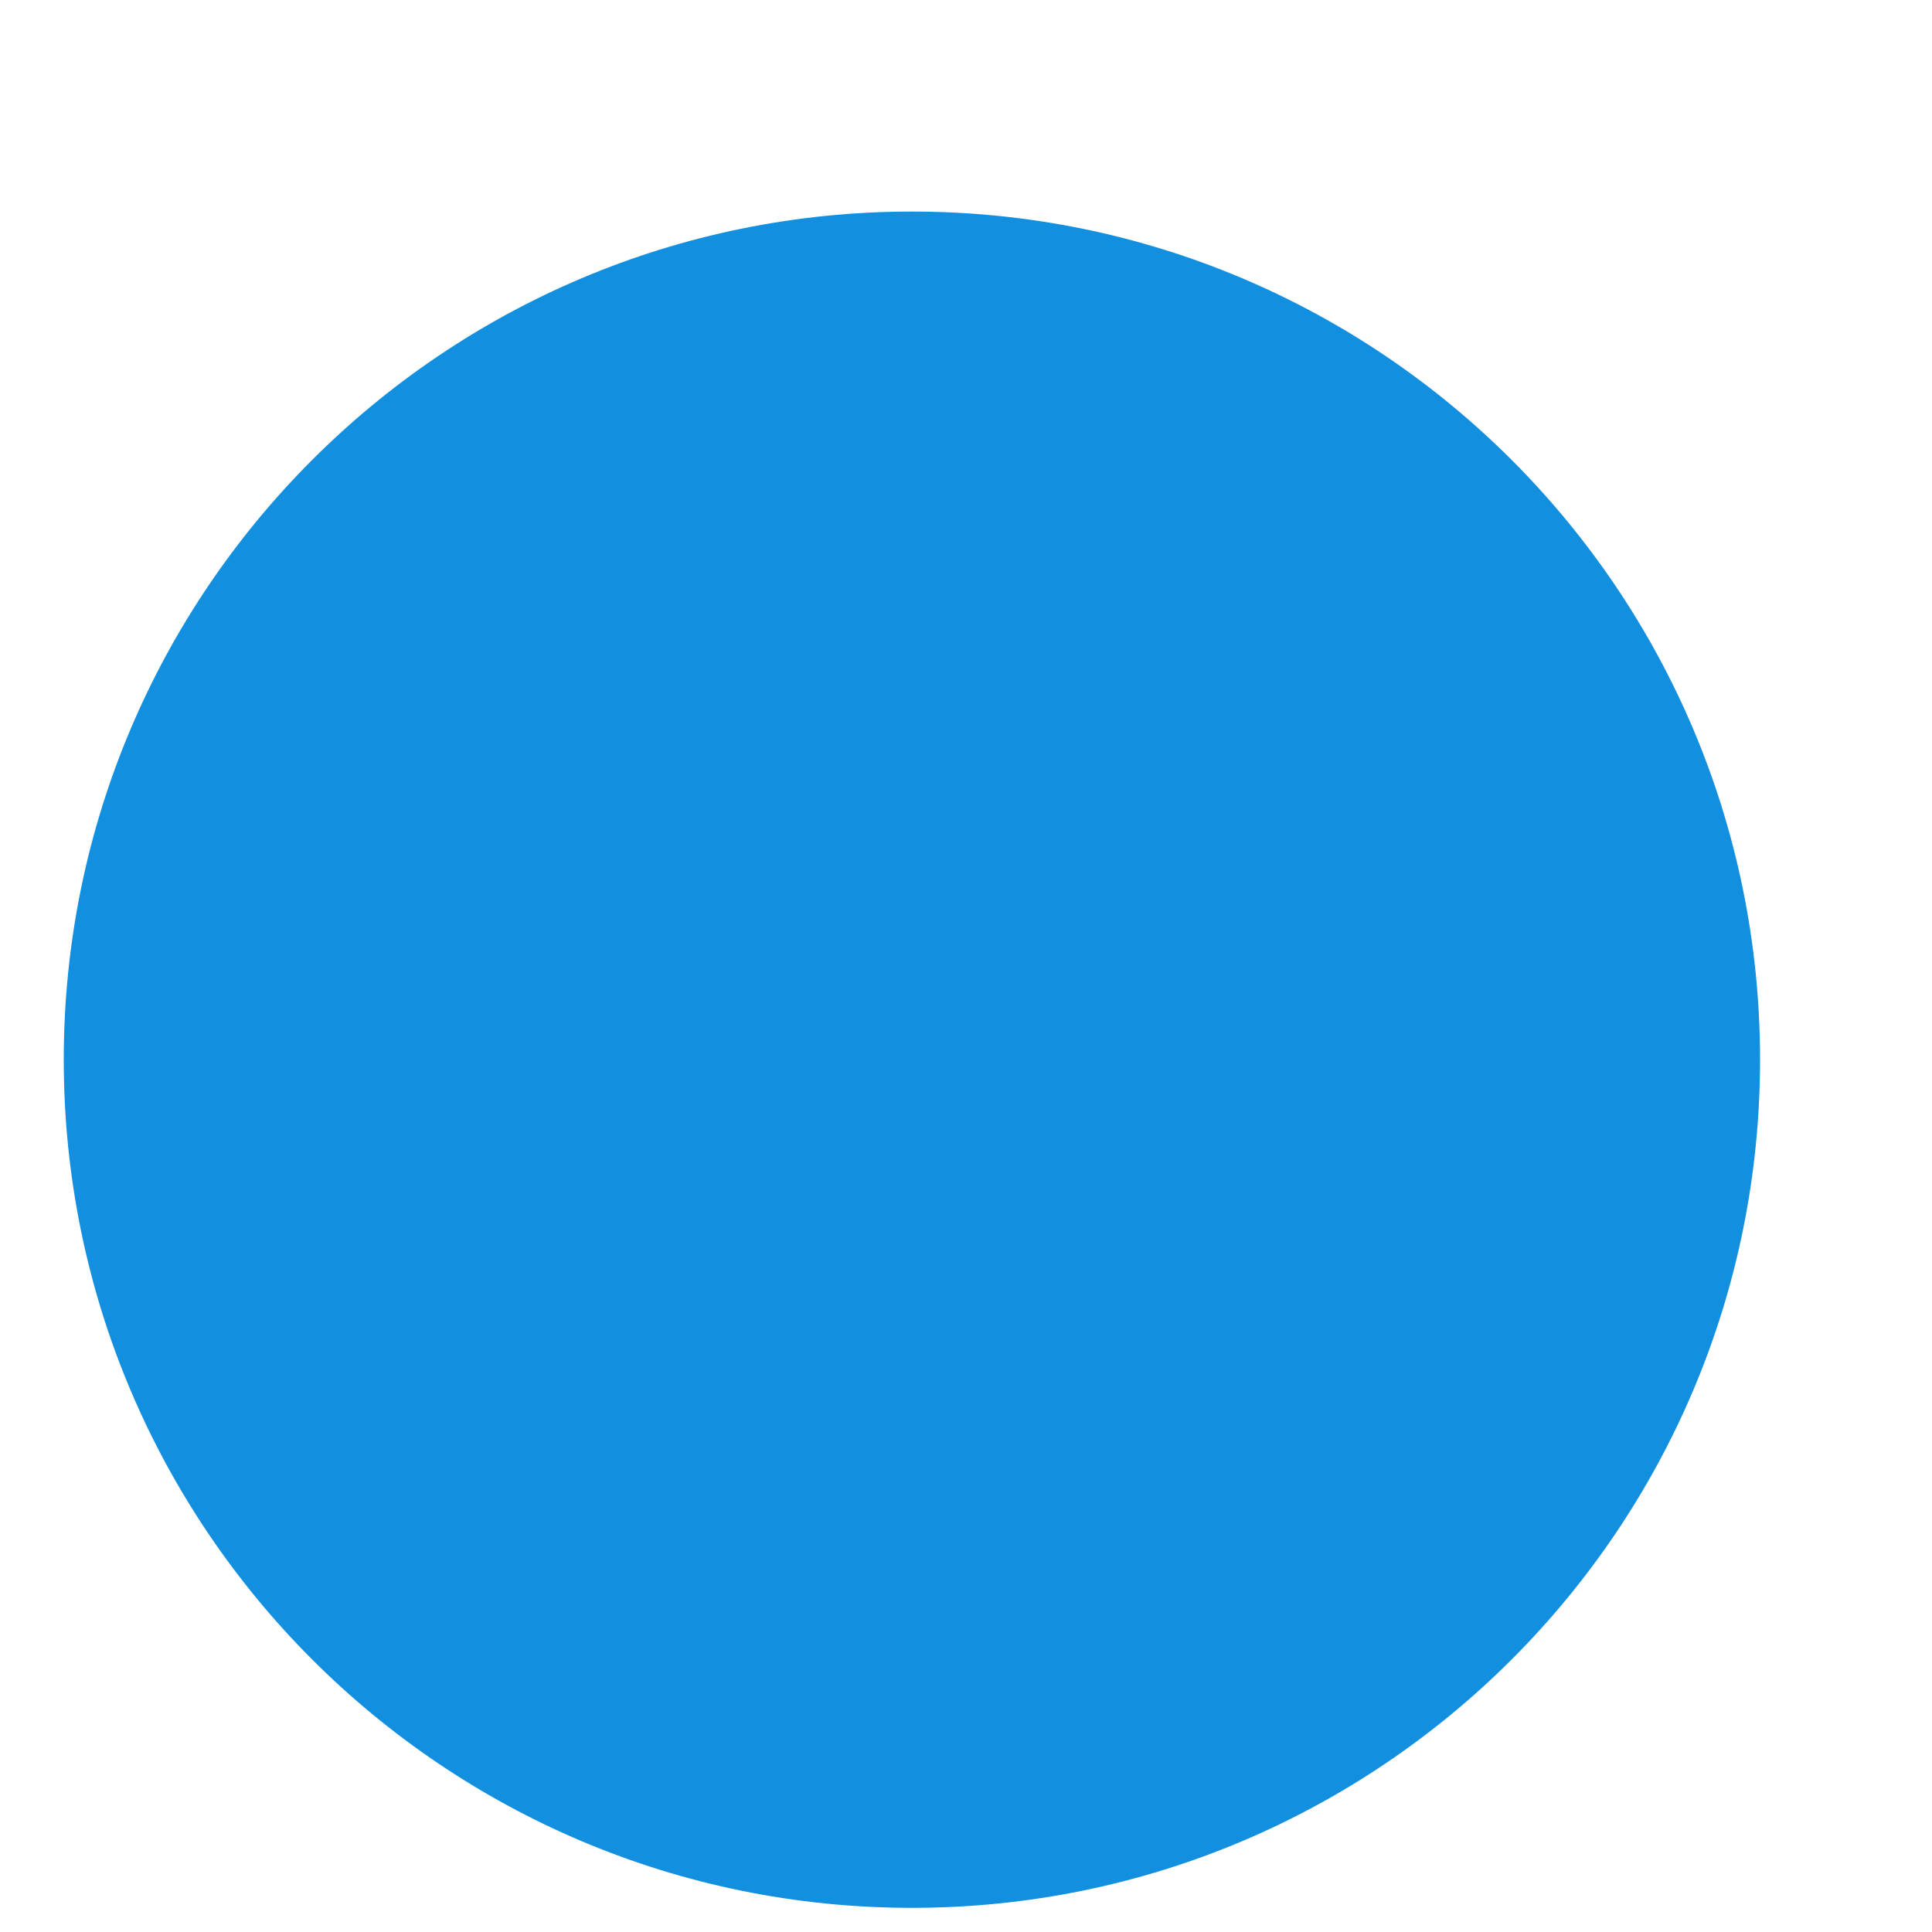
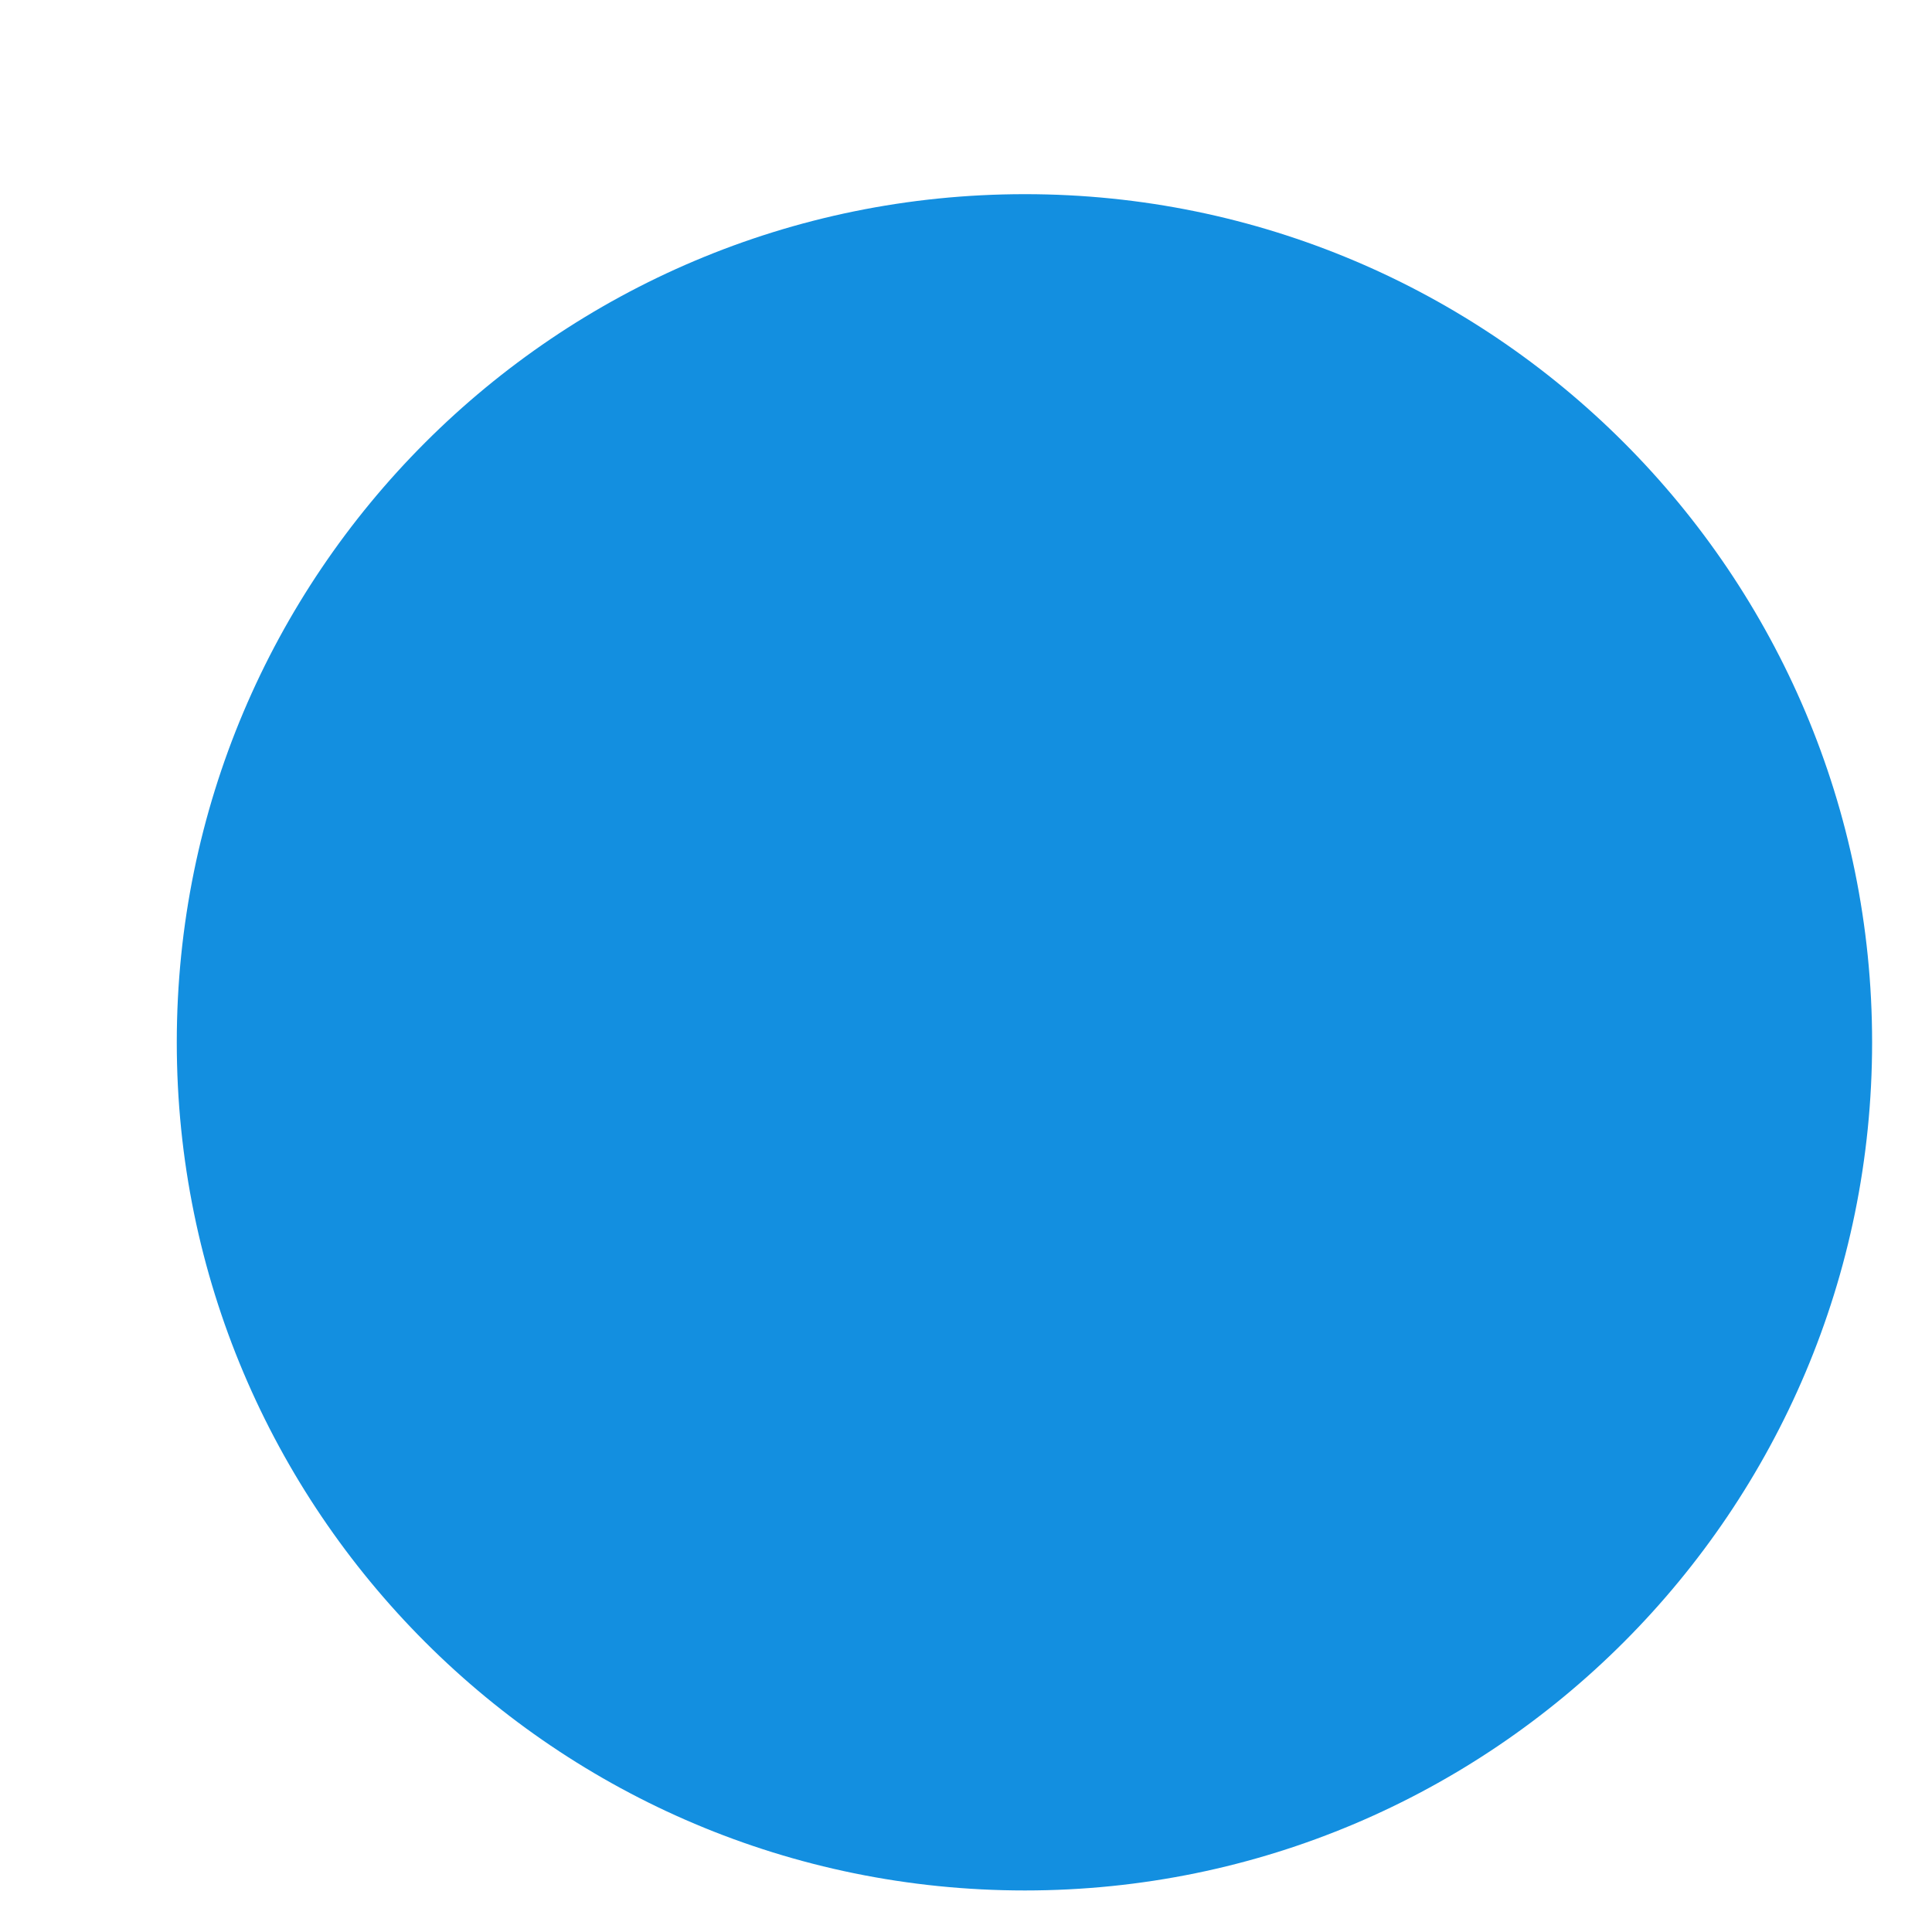
<svg xmlns="http://www.w3.org/2000/svg" version="1.1" width="2px" height="2px">
-   <g transform="matrix(1 0 0 1 -2476 -529 )">
-     <path d="M 0.066 1.097  C 0.066 1.582  0.459 1.975  0.944 1.975  C 1.429 1.975  1.822 1.582  1.822 1.097  C 1.822 0.612  1.429 0.219  0.944 0.219  C 0.459 0.219  0.066 0.612  0.066 1.097  Z " fill-rule="nonzero" fill="#138fe0" stroke="none" transform="matrix(1 0 0 1 2476 529 )" />
+   <g transform="matrix(1 0 0 1 -2496 -531 )">
+     <path d="M 0.183 1.079  C 0.183 1.564  0.576 1.957  1.061 1.957  C 1.545 1.957  1.938 1.564  1.938 1.079  C 1.938 0.594  1.545 0.201  1.061 0.201  C 0.576 0.201  0.183 0.594  0.183 1.079  Z " fill-rule="nonzero" fill="#138fe0" stroke="none" transform="matrix(1 0 0 1 2496 531 )" />
  </g>
</svg>
